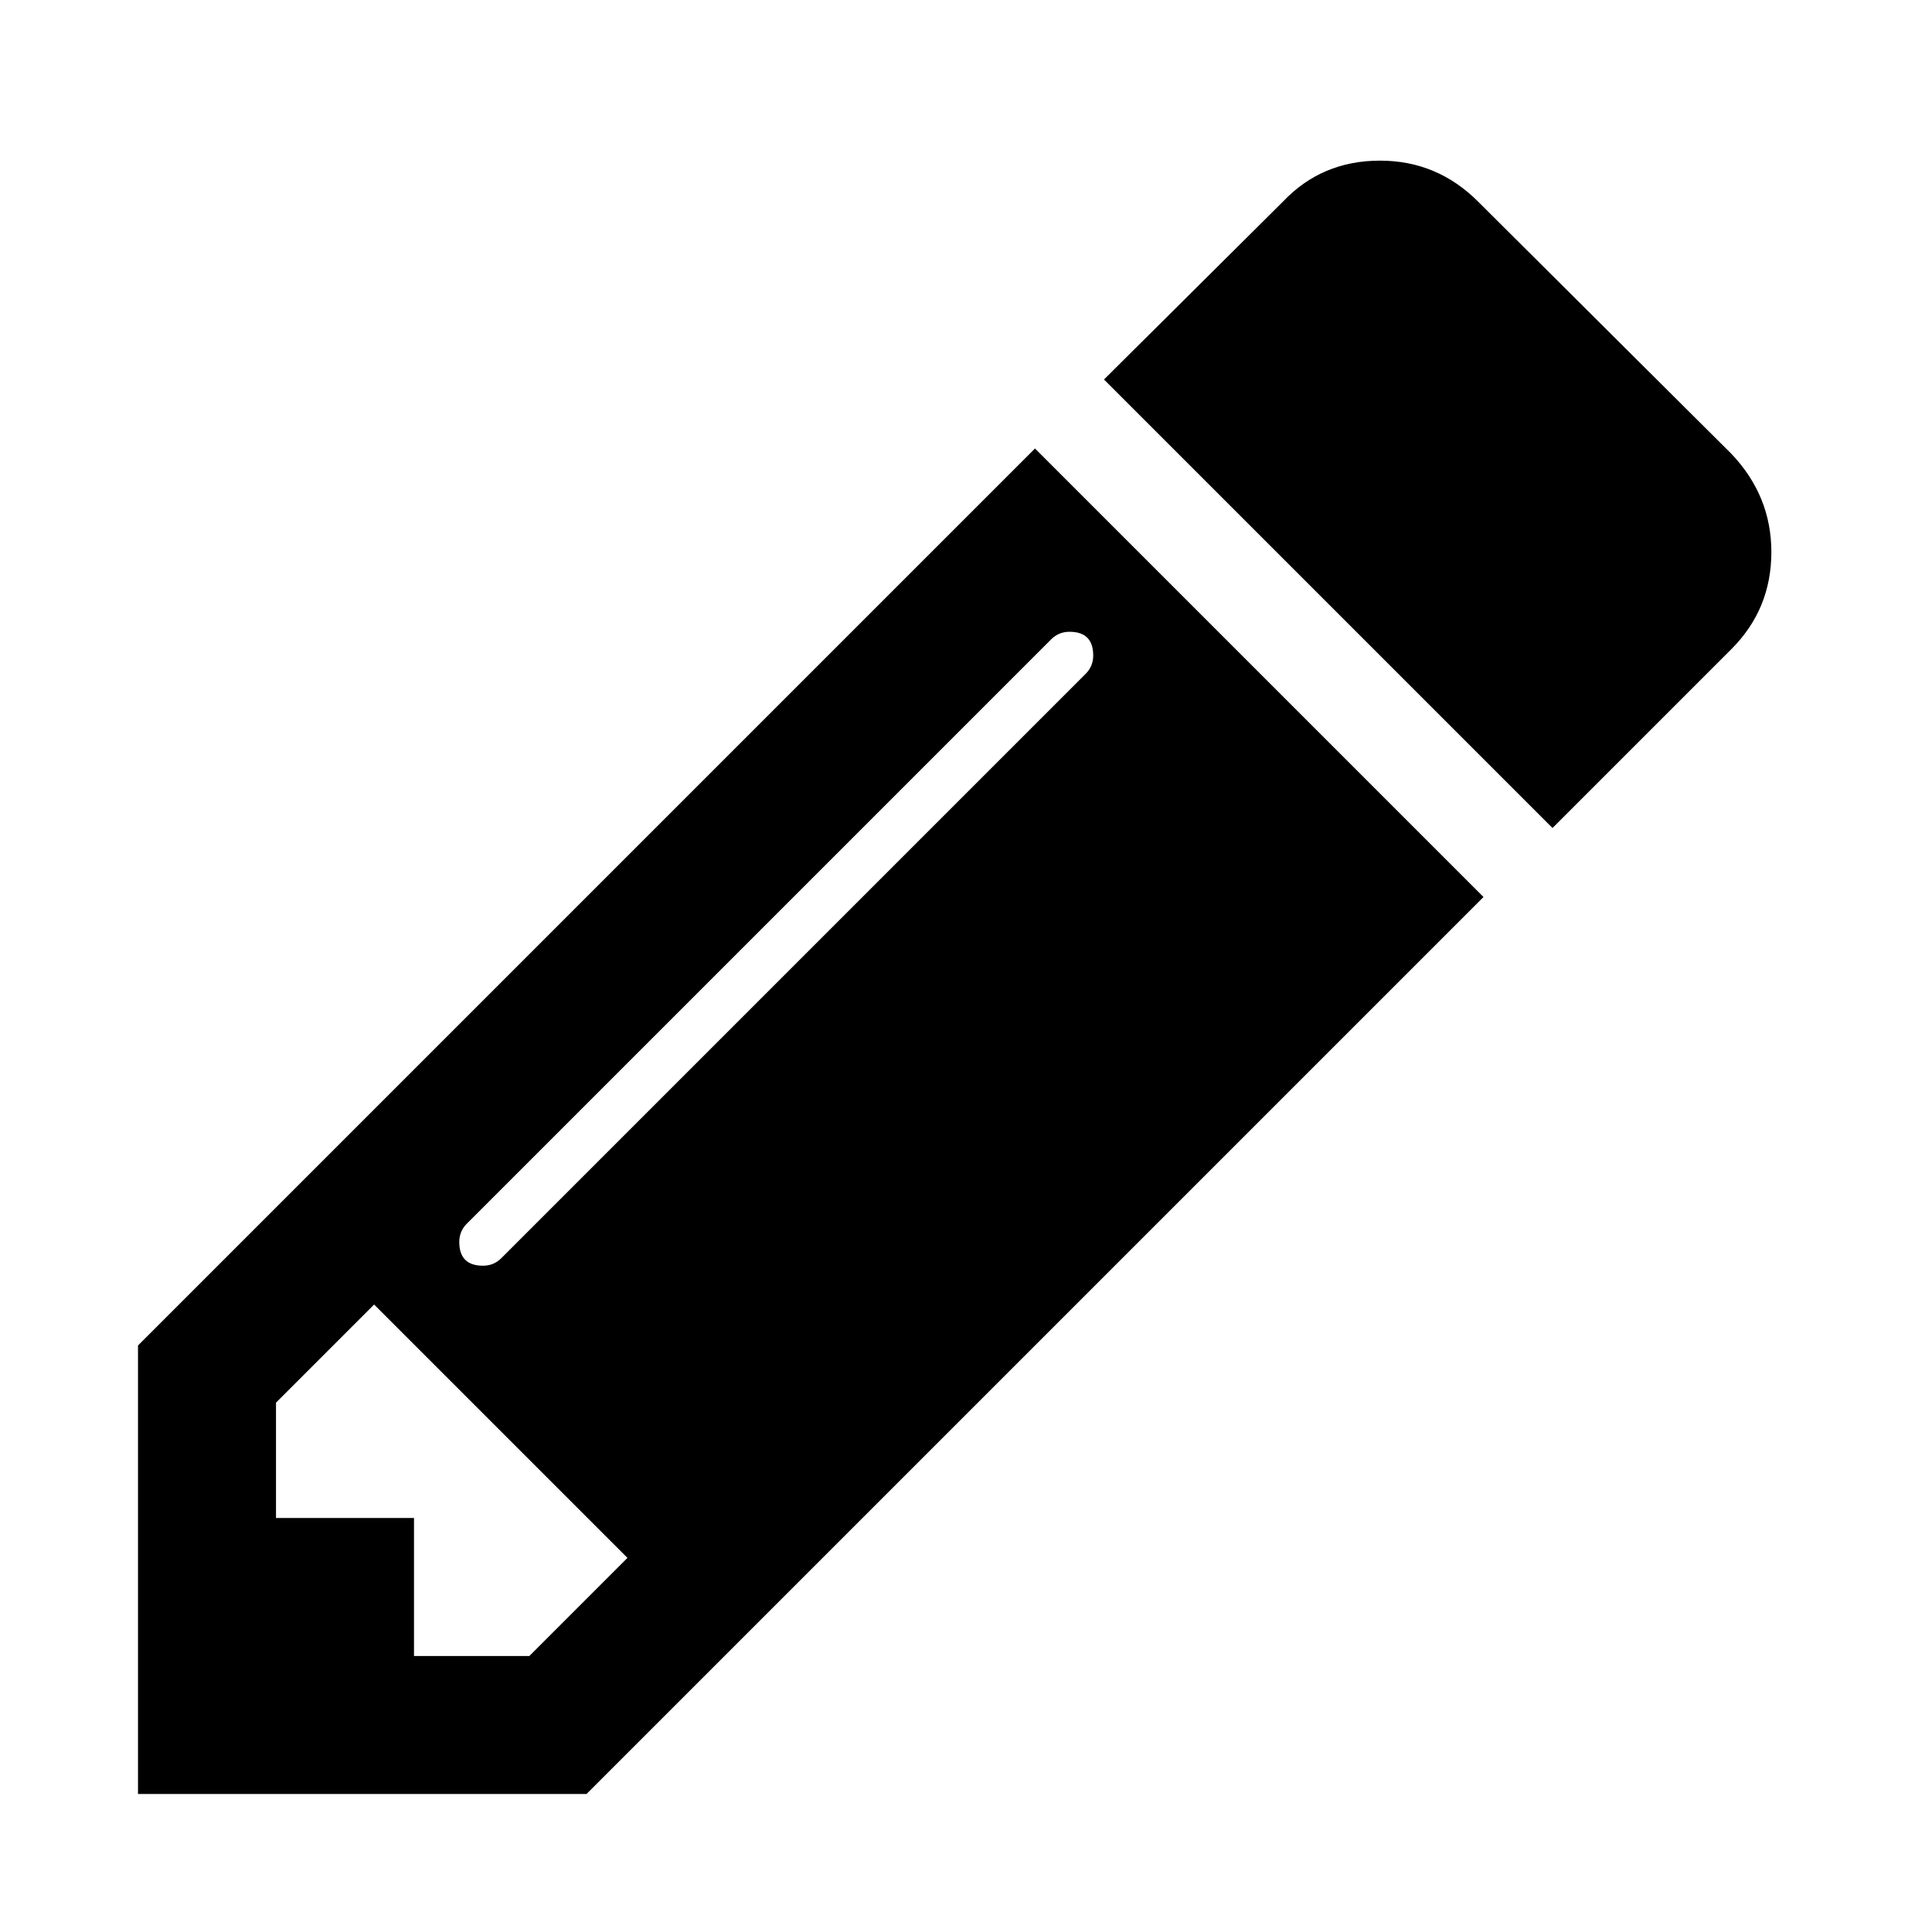
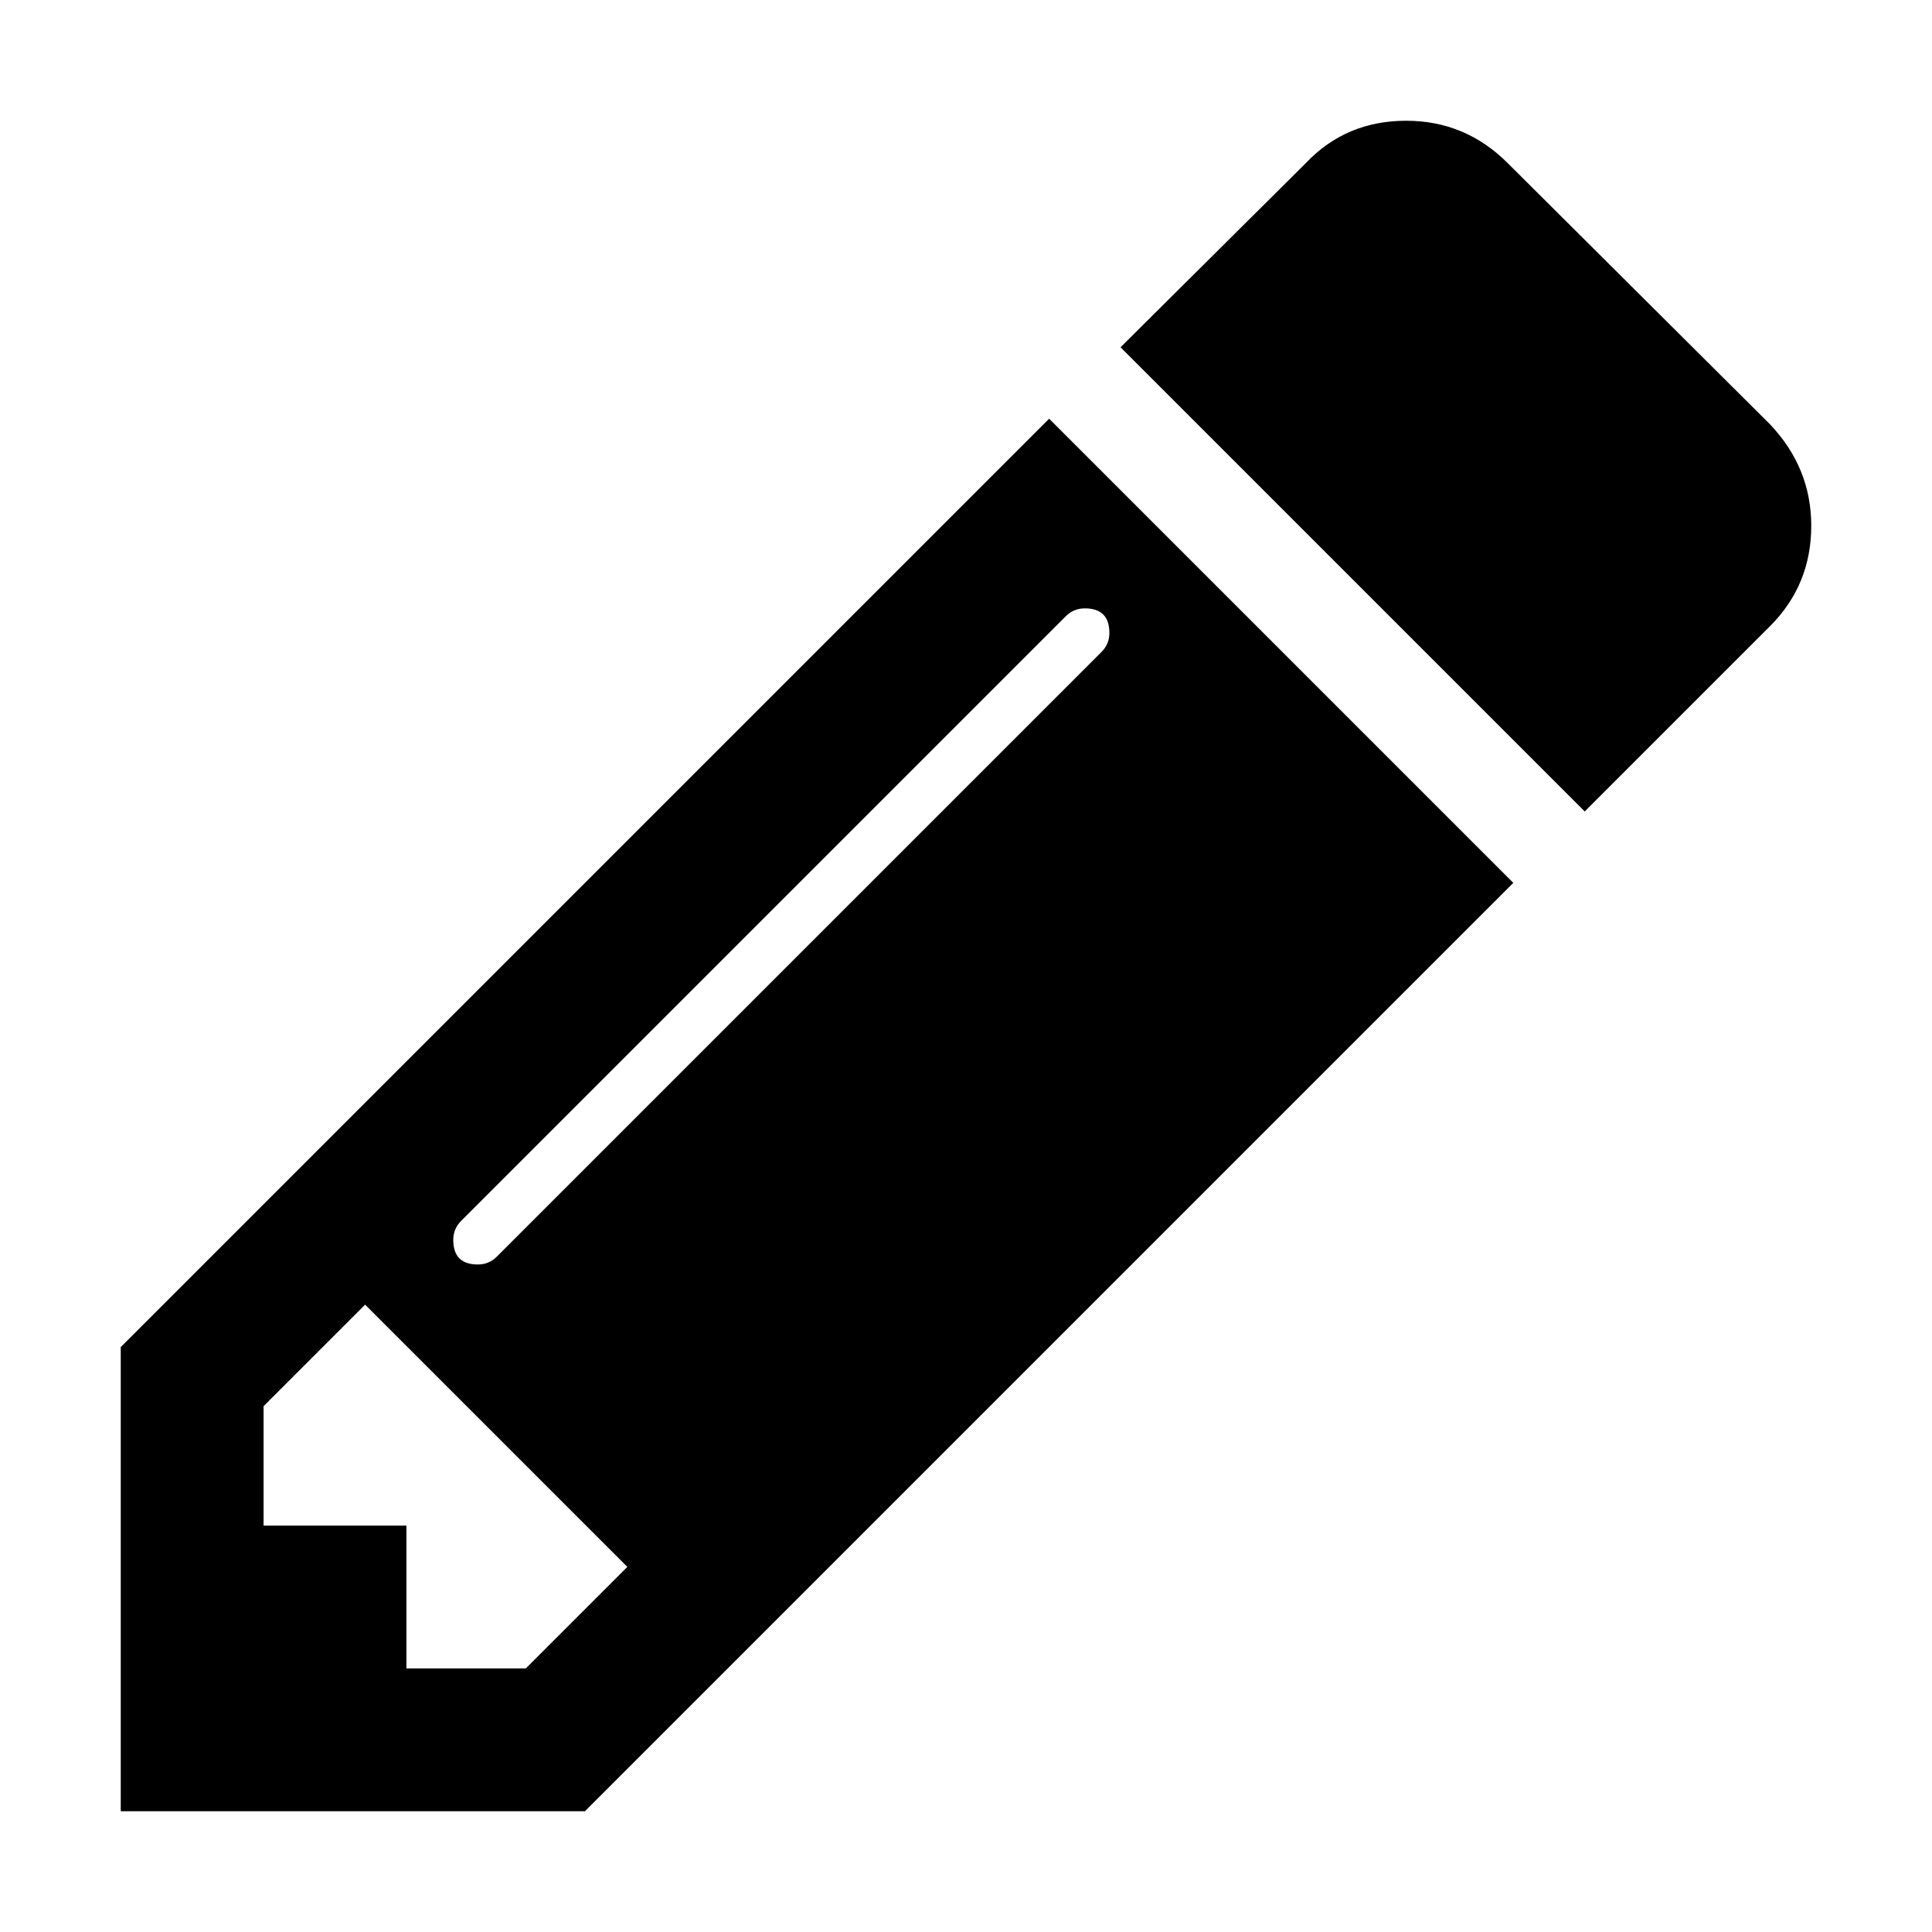
- <svg xmlns="http://www.w3.org/2000/svg" width="1792" height="1792" viewBox="0 0 1792 1792">
-   <path d="M491 1536l91-91-235-235-91 91v107h128v128h107zm523-928q0-22-22-22-10 0-17 7l-542 542q-7 7-7 17 0 22 22 22 10 0 17-7l542-542q7-7 7-17zm-54-192l416 416-832 832h-416v-416zm683 96q0 53-37 90l-166 166-416-416 166-165q36-38 90-38 53 0 91 38l235 234q37 39 37 91z" />
+ <svg xmlns="http://www.w3.org/2000/svg" version="1.1" id="Layer_1" x="0px" y="0px" width="512px" height="512px" viewBox="640.5 640.5 512 512" enable-background="new 640.5 640.5 512 512" xml:space="preserve">
+   <path d="M779.843,1082.649l26.909-26.909l-69.492-69.492l-26.91,26.909v31.642h37.851v37.851H779.843z M934.498,808.23  c0-4.337-2.168-6.505-6.505-6.505c-1.972,0-3.647,0.69-5.027,2.07L762.691,964.07c-1.38,1.379-2.07,3.055-2.07,5.026  c0,4.337,2.168,6.506,6.505,6.506c1.972,0,3.647-0.69,5.027-2.07l160.274-160.274C933.809,811.878,934.498,810.202,934.498,808.23z   M918.53,751.455l123.015,123.015l-246.03,246.03H672.5V997.484L918.53,751.455z M1120.5,779.843  c0,10.448-3.646,19.319-10.941,26.614l-49.088,49.088L937.455,732.529l49.088-48.792c7.098-7.491,15.969-11.237,26.614-11.237  c10.448,0,19.419,3.746,26.909,11.237l69.492,69.196C1116.854,760.622,1120.5,769.591,1120.5,779.843z" />
</svg>
